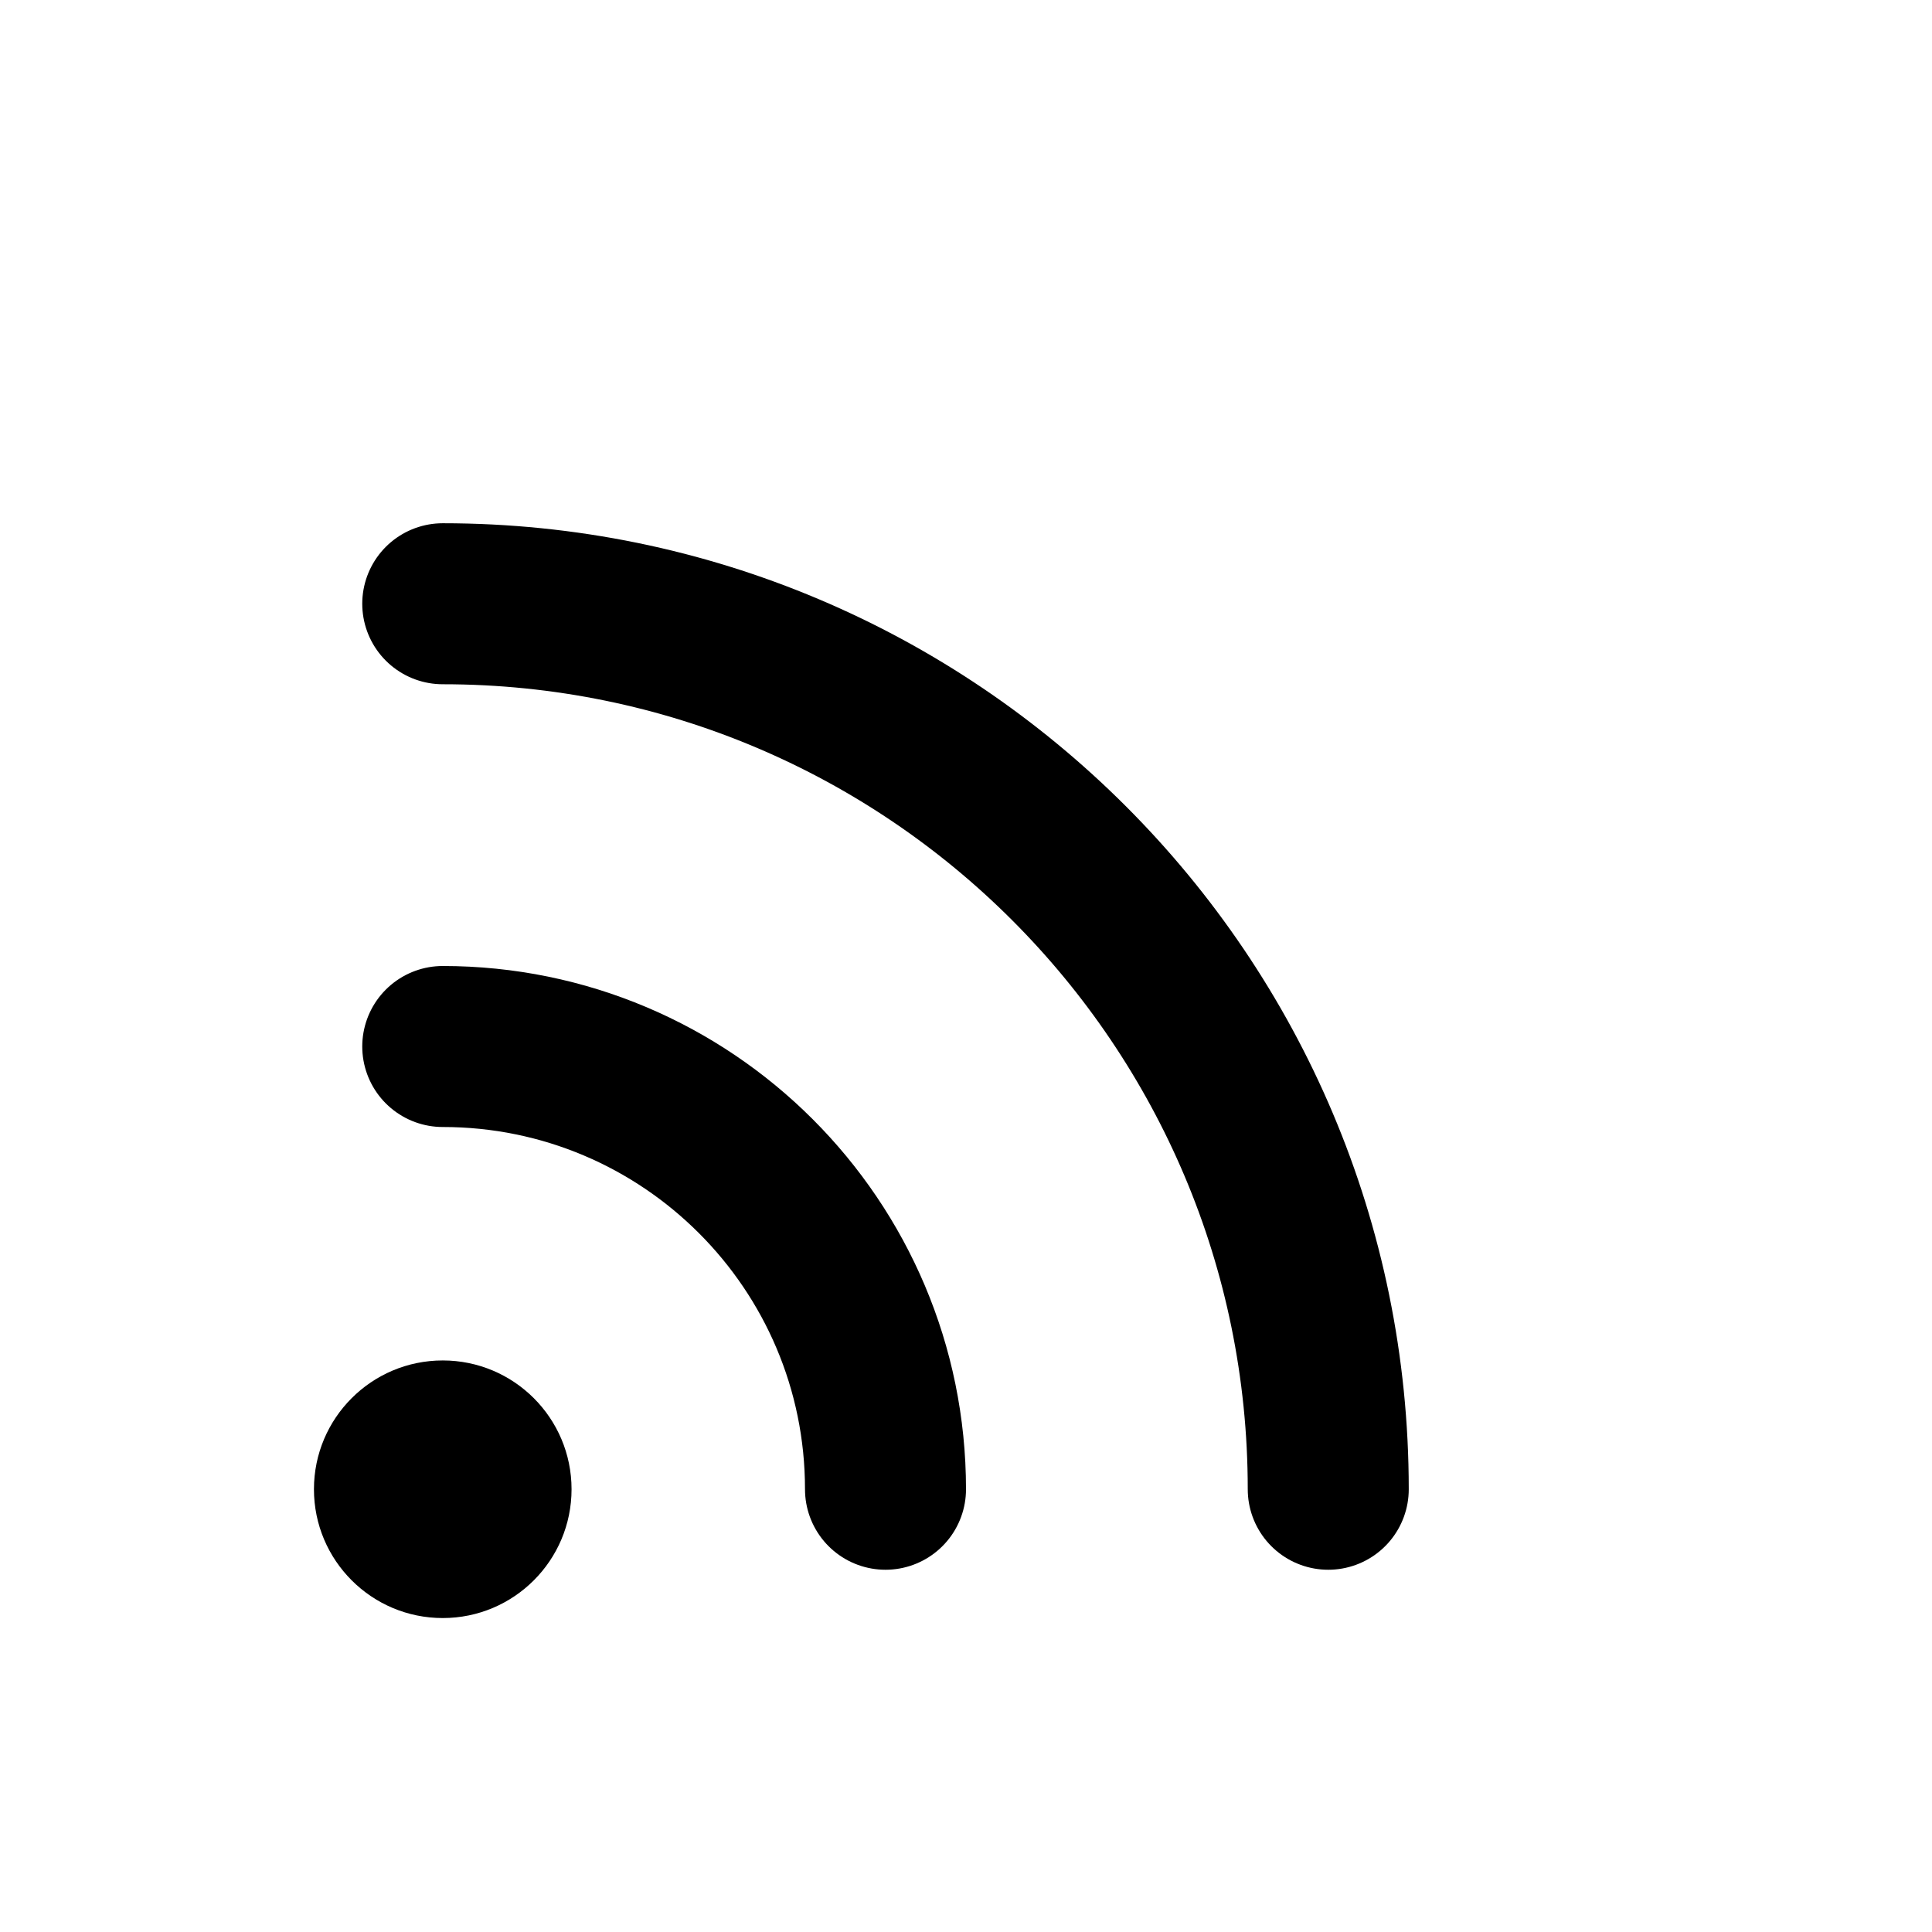
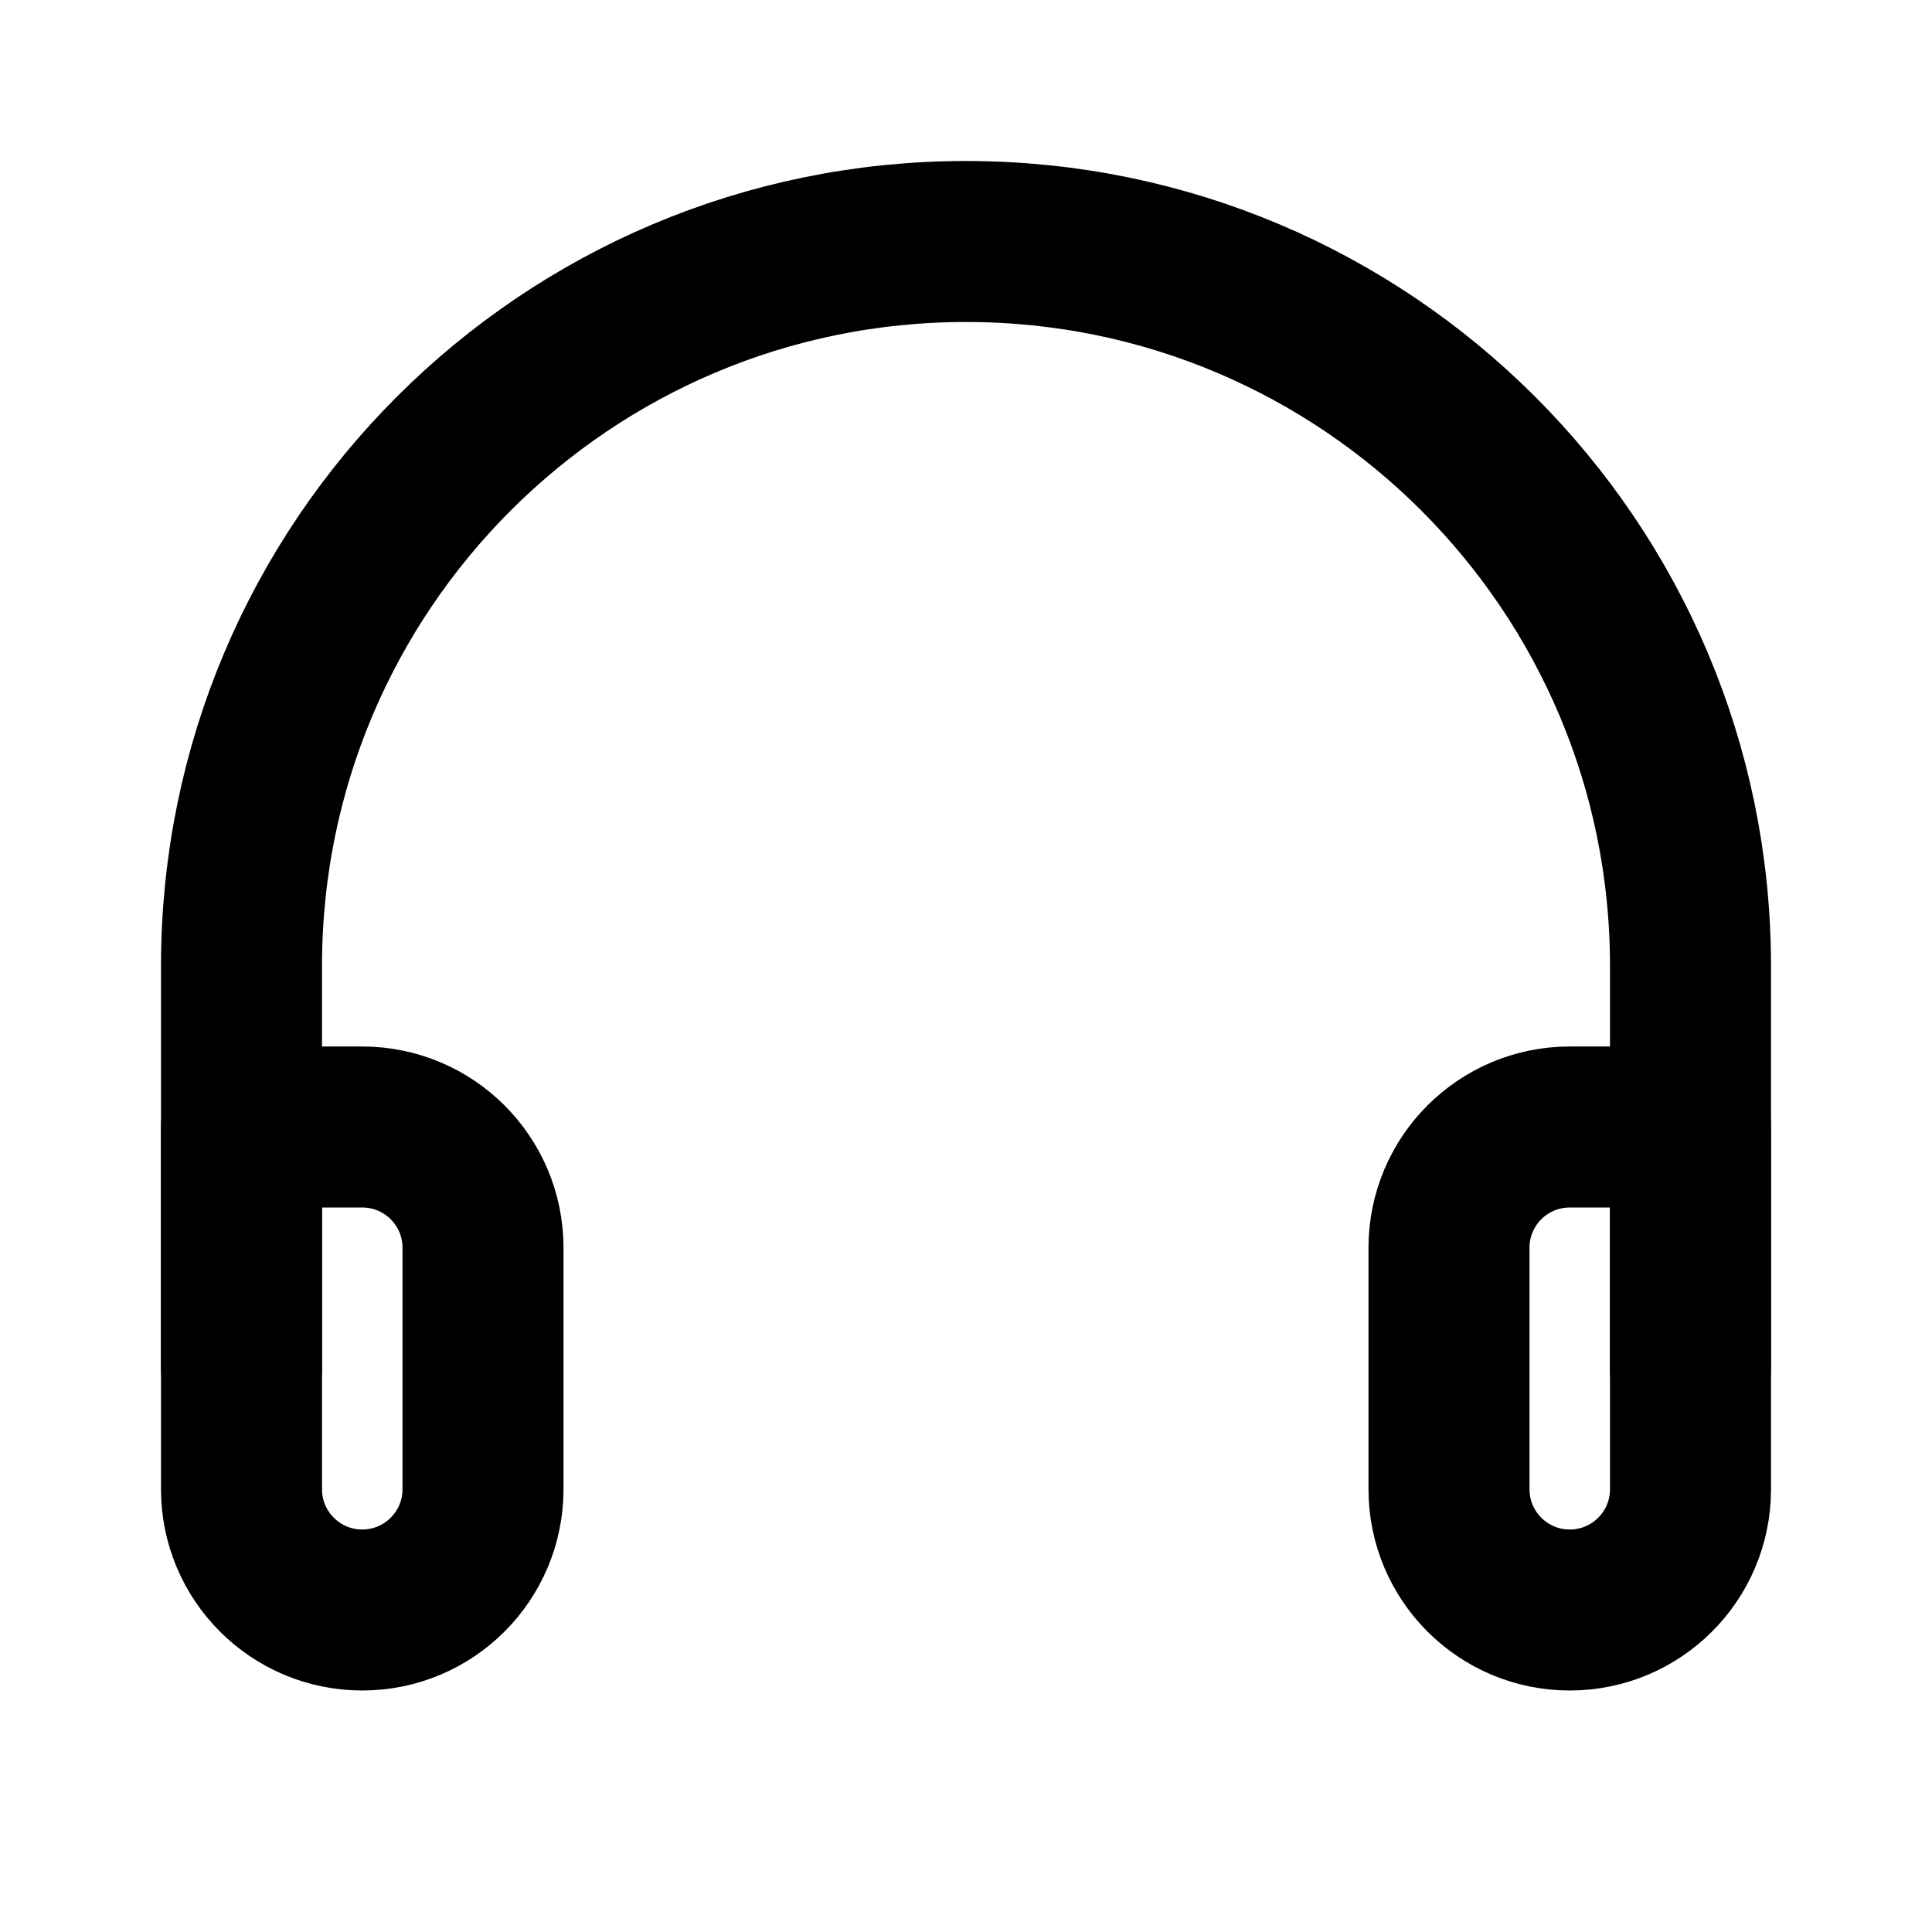
<svg xmlns="http://www.w3.org/2000/svg" viewBox="0 0 24 24" fill="none">
  <g stroke="currentColor" stroke-width="2" stroke-linecap="round" stroke-linejoin="round">
-     <path d="M5.5 13a5.5 5.5 0 0 1 5.5 5.5" />
-     <path d="M5.5 7.5A11 11 0 0 1 16.5 18.5" />
+     <path d="M3 17v-5a9 9 0 0 1 18 0v5" />
+     <path d="M3 14h1.5A1.5 1.5 0 0 1 6 15.5v3A1.5 1.5 0 0 1 4.5 20h0A1.5 1.5 0 0 1 3 18.5Z" />
+     <path d="M21 14h-1.5a1.5 1.5 0 0 0-1.5 1.5v3a1.5 1.5 0 0 0 1.5 1.5h0a1.5 1.5 0 0 0 1.5-1.5Z" />
  </g>
-   <circle cx="5.5" cy="18.5" r="1.6" fill="currentColor" />
</svg>
